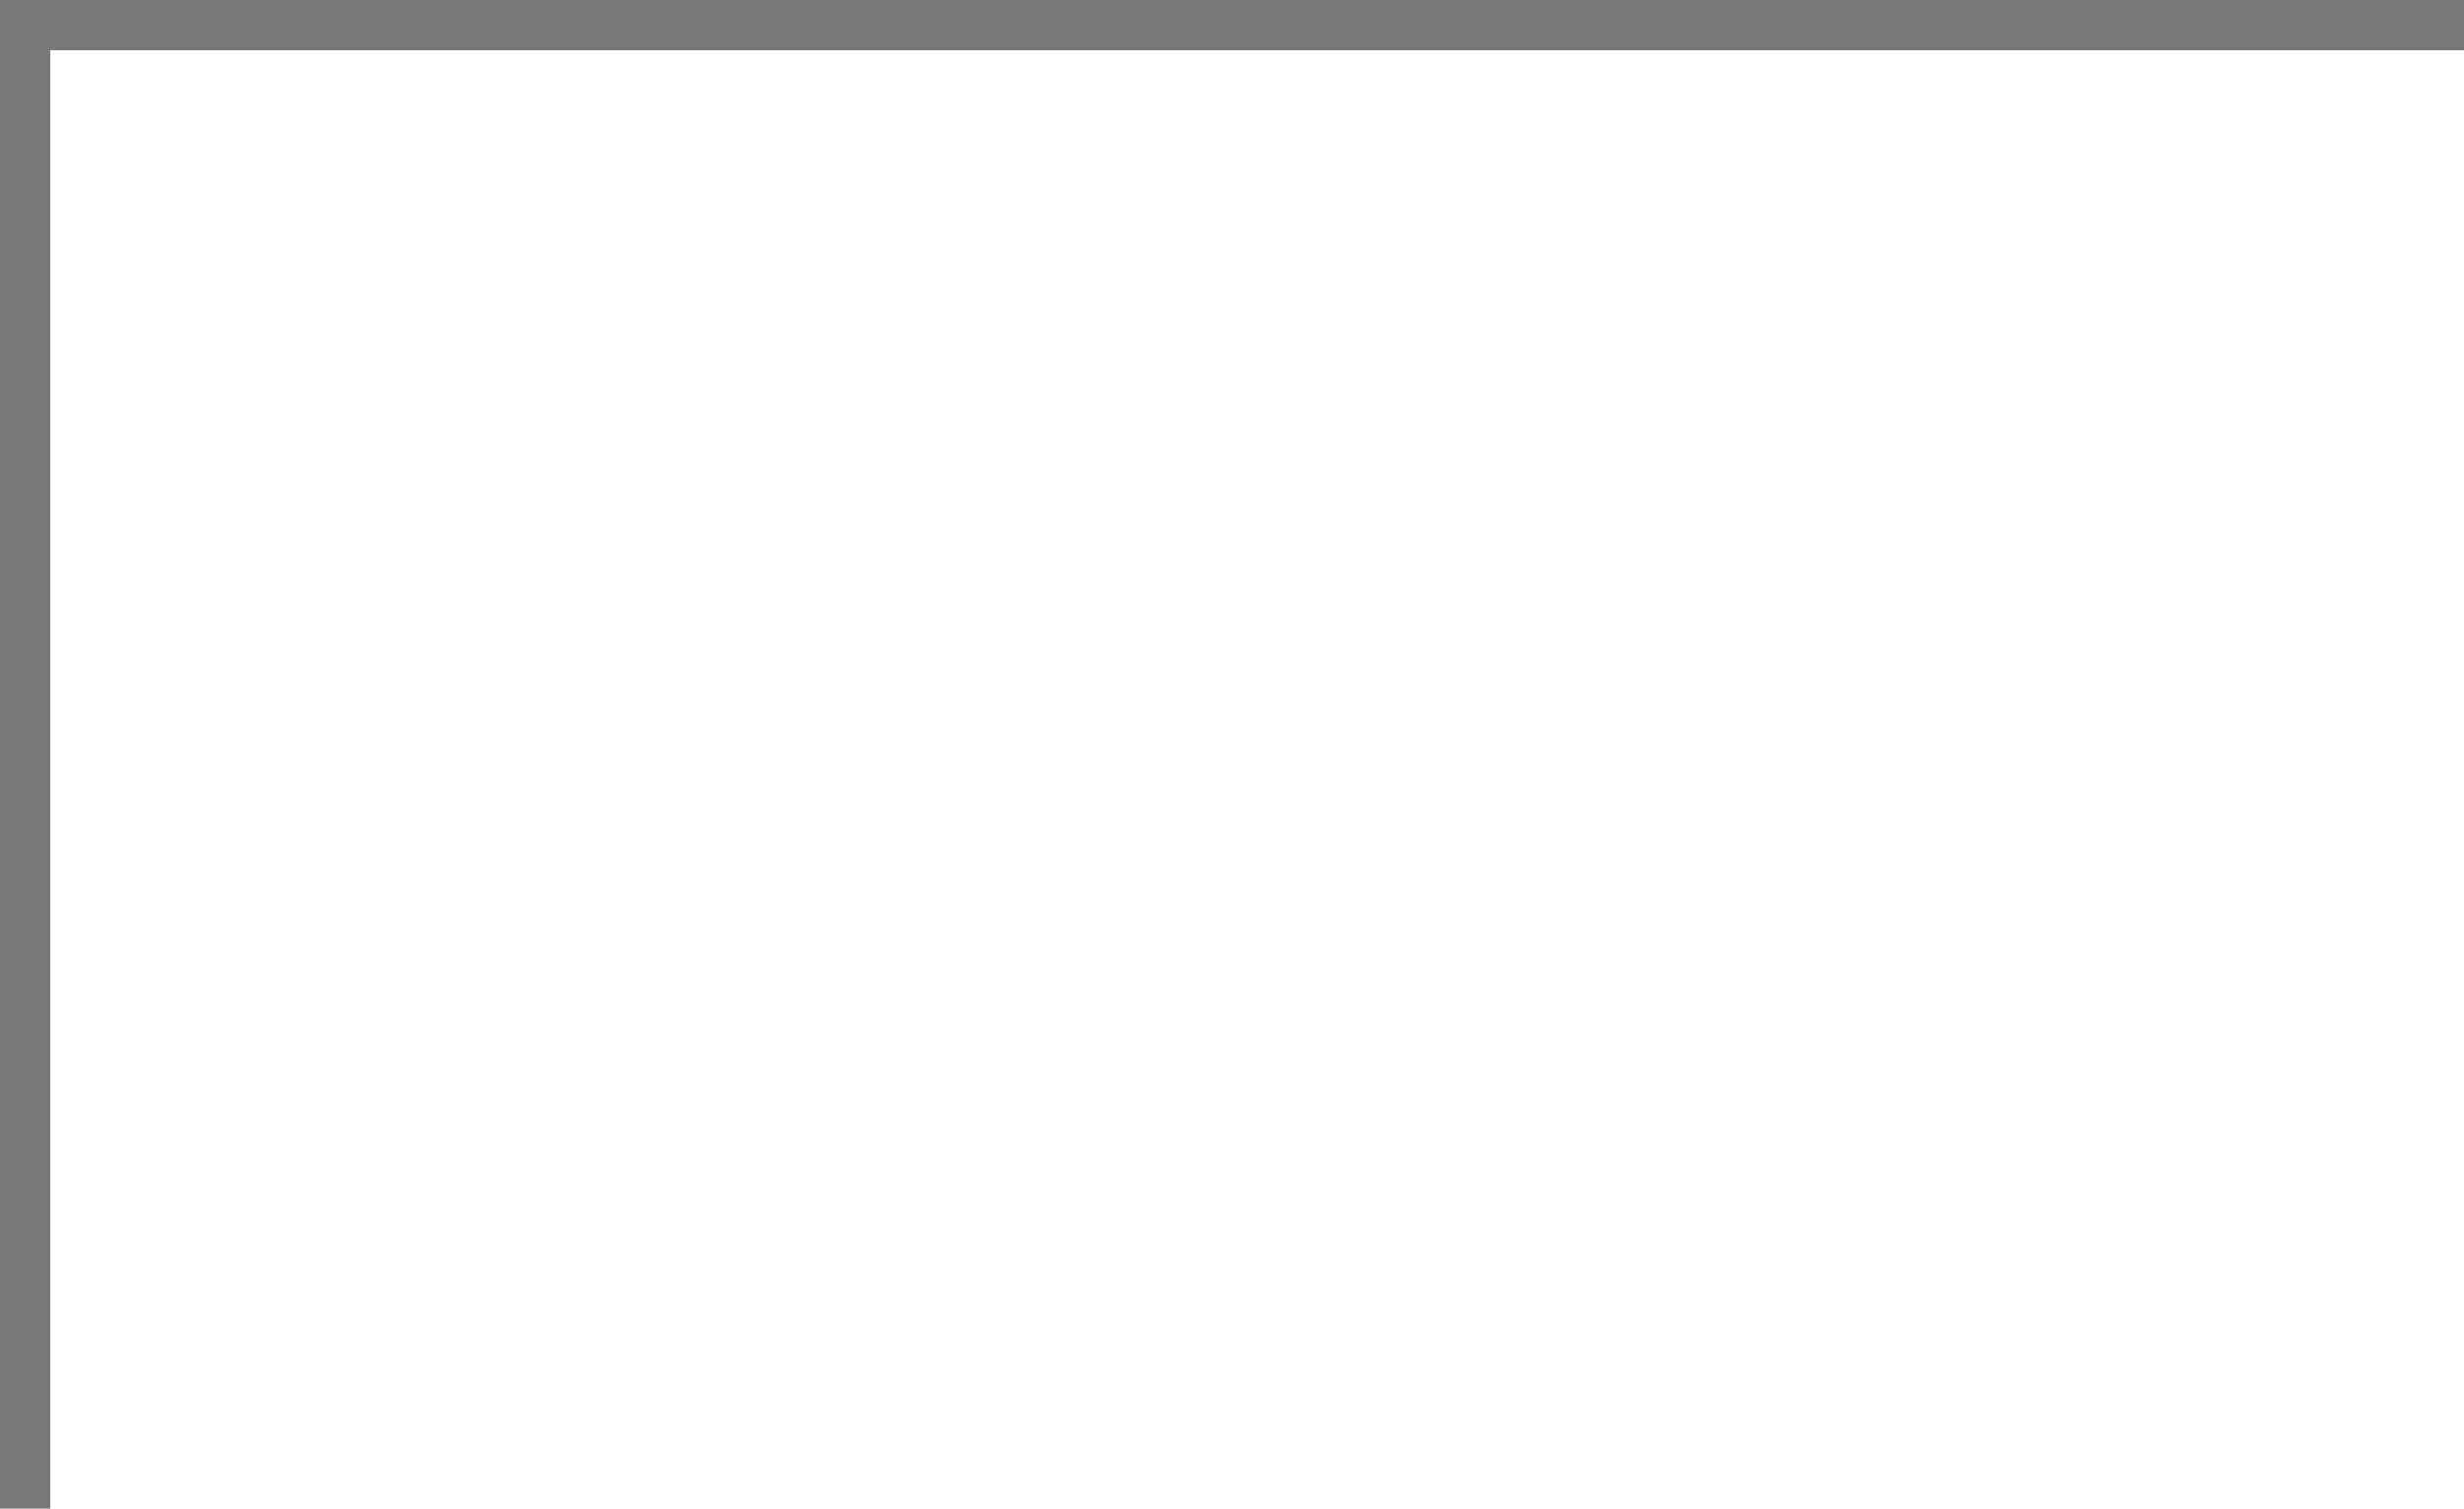
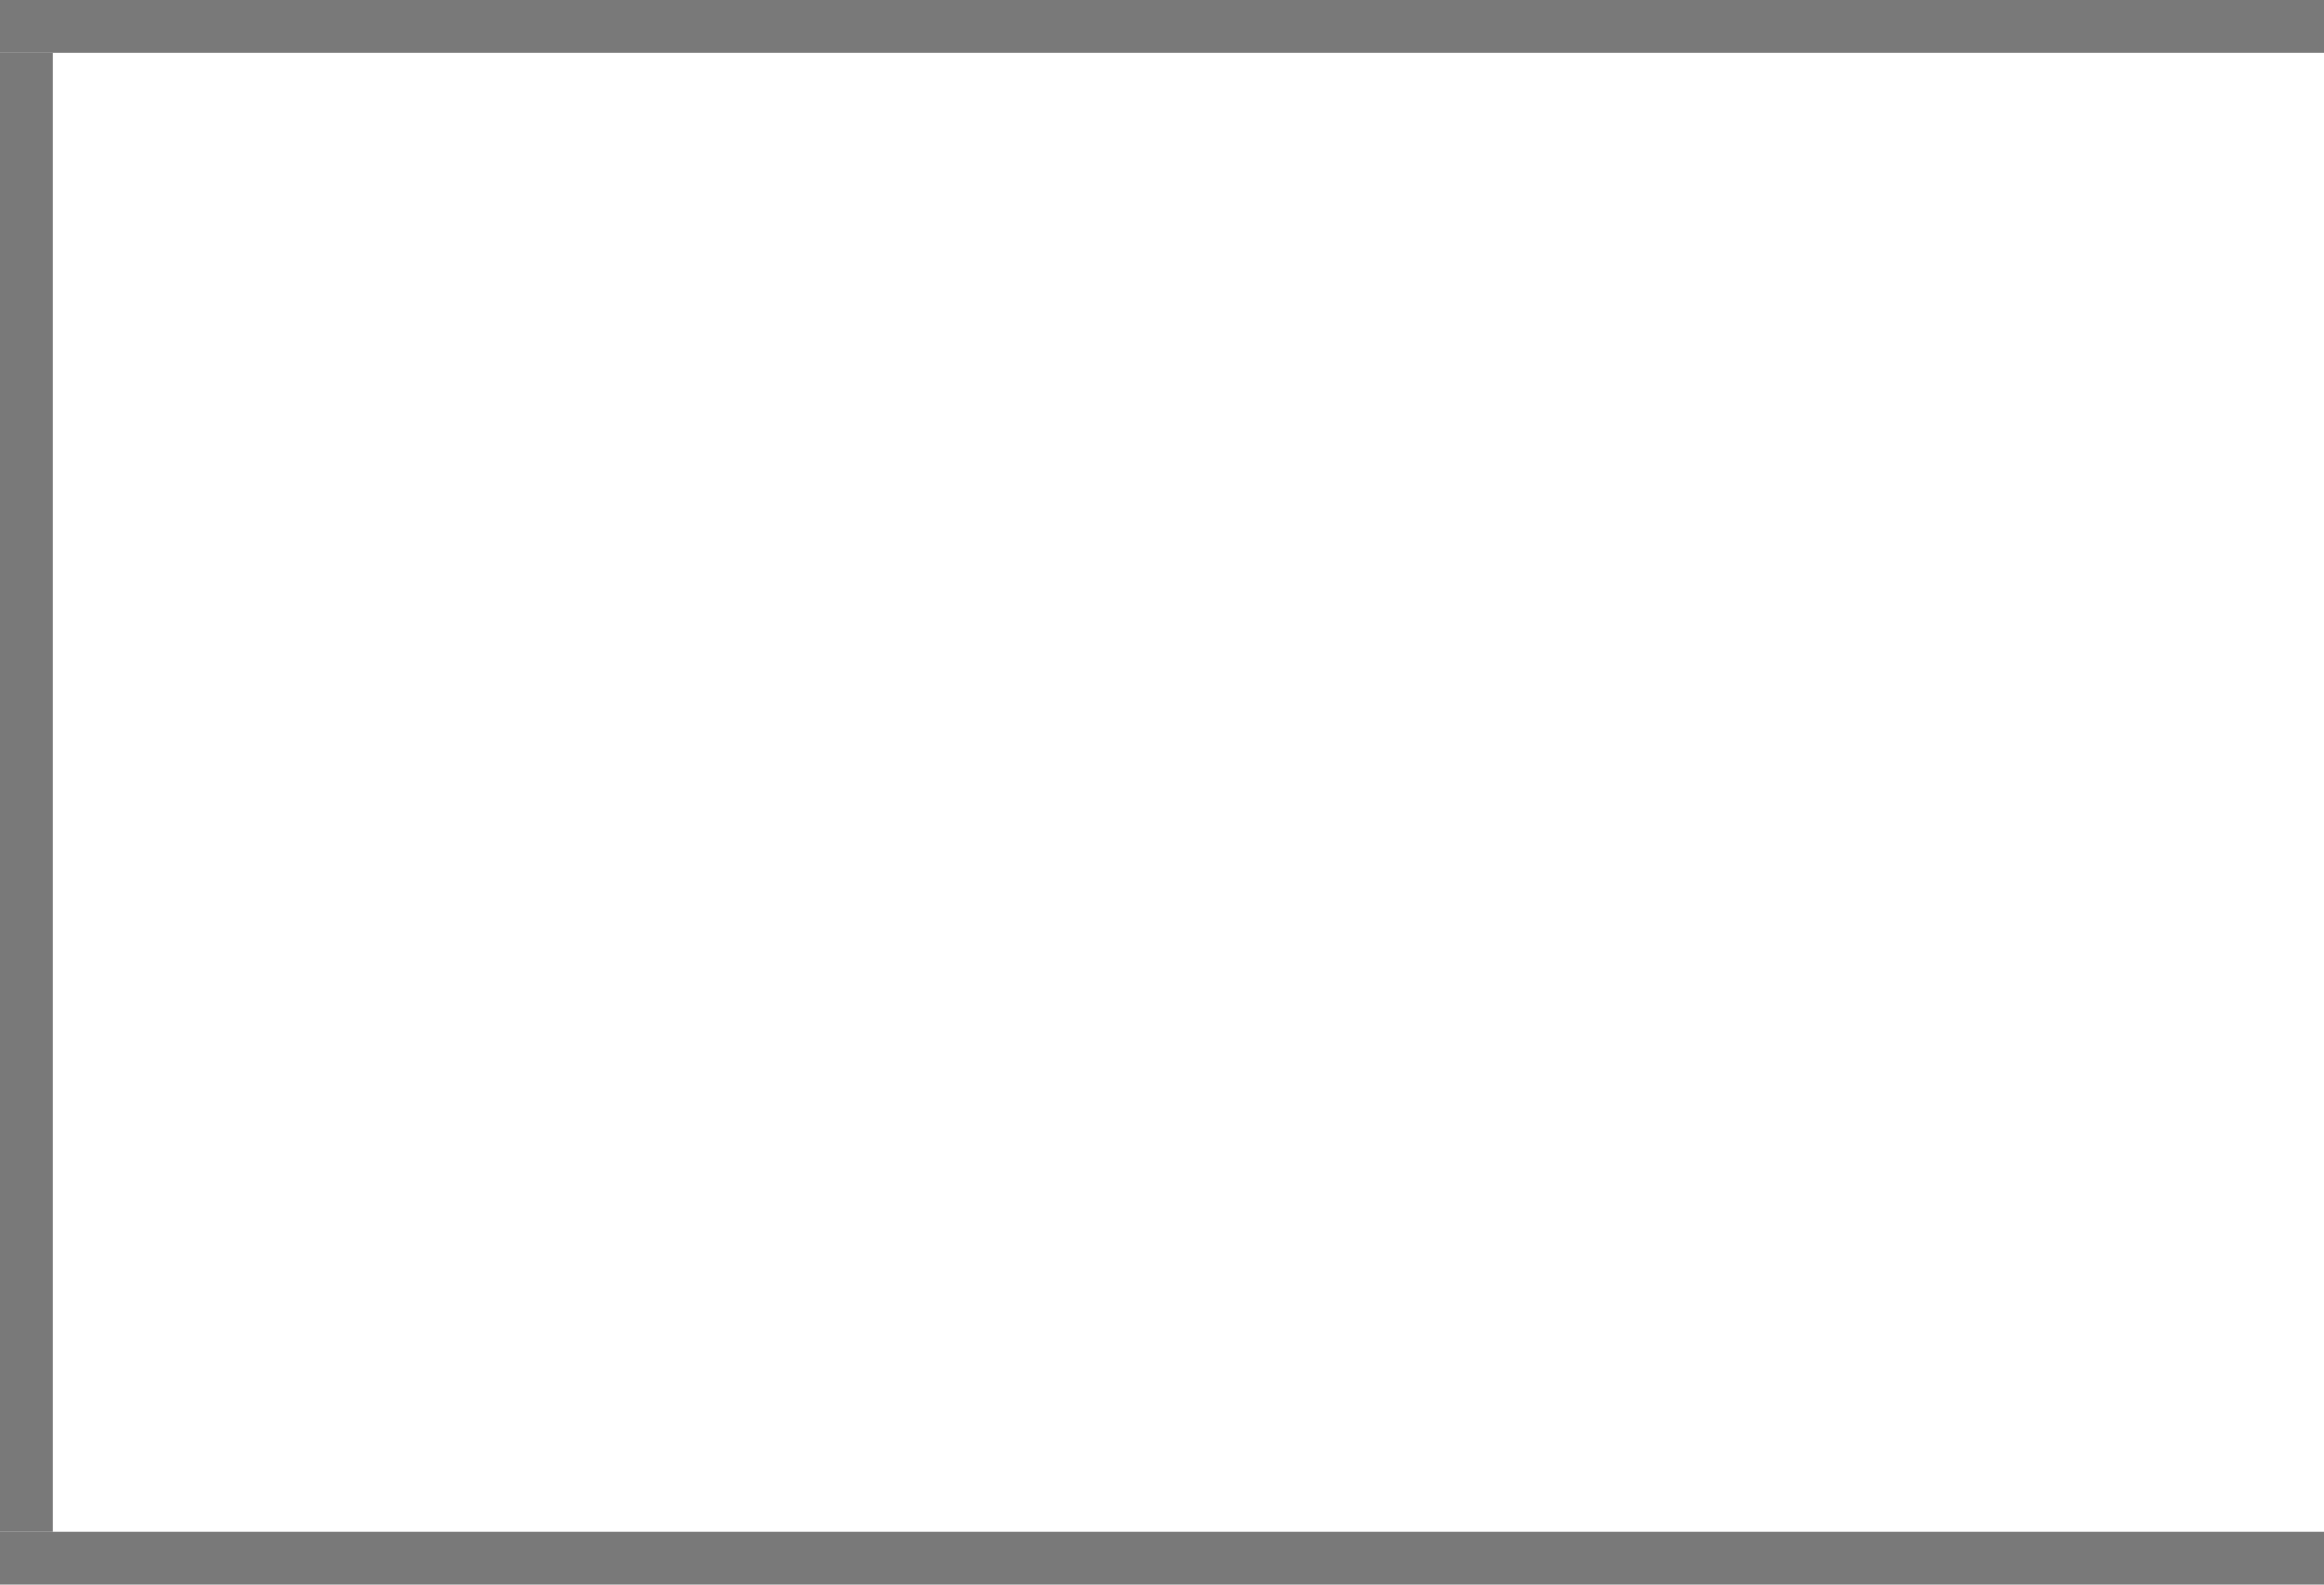
- <svg xmlns="http://www.w3.org/2000/svg" version="1.1" width="49px" height="30px" viewBox="110 274 49 30">
-   <path d="M 1 1  L 49 1  L 49 30  L 1 30  L 1 1  Z " fill-rule="nonzero" fill="rgba(255, 255, 255, 1)" stroke="none" transform="matrix(1 0 0 1 110 274 )" class="fill" />
-   <path d="M 0.5 1  L 0.5 30  " stroke-width="1" stroke-dasharray="0" stroke="rgba(121, 121, 121, 1)" fill="none" transform="matrix(1 0 0 1 110 274 )" class="stroke" />
-   <path d="M 0 0.5  L 49 0.5  " stroke-width="1" stroke-dasharray="0" stroke="rgba(121, 121, 121, 1)" fill="none" transform="matrix(1 0 0 1 110 274 )" class="stroke" />
+ <svg xmlns="http://www.w3.org/2000/svg" version="1.1" width="44px" height="30px" viewBox="255 244 44 30">
+   <path d="M 1 1  L 44 1  L 44 29  L 1 29  L 1 1  Z " fill-rule="nonzero" fill="rgba(255, 255, 255, 1)" stroke="none" transform="matrix(1 0 0 1 255 244 )" class="fill" />
+   <path d="M 0.5 1  L 0.5 29  " stroke-width="1" stroke-dasharray="0" stroke="rgba(121, 121, 121, 1)" fill="none" transform="matrix(1 0 0 1 255 244 )" class="stroke" />
+   <path d="M 0 0.5  L 44 0.5  " stroke-width="1" stroke-dasharray="0" stroke="rgba(121, 121, 121, 1)" fill="none" transform="matrix(1 0 0 1 255 244 )" class="stroke" />
+   <path d="M 0 29.5  L 44 29.5  " stroke-width="1" stroke-dasharray="0" stroke="rgba(121, 121, 121, 1)" fill="none" transform="matrix(1 0 0 1 255 244 )" class="stroke" />
</svg>
